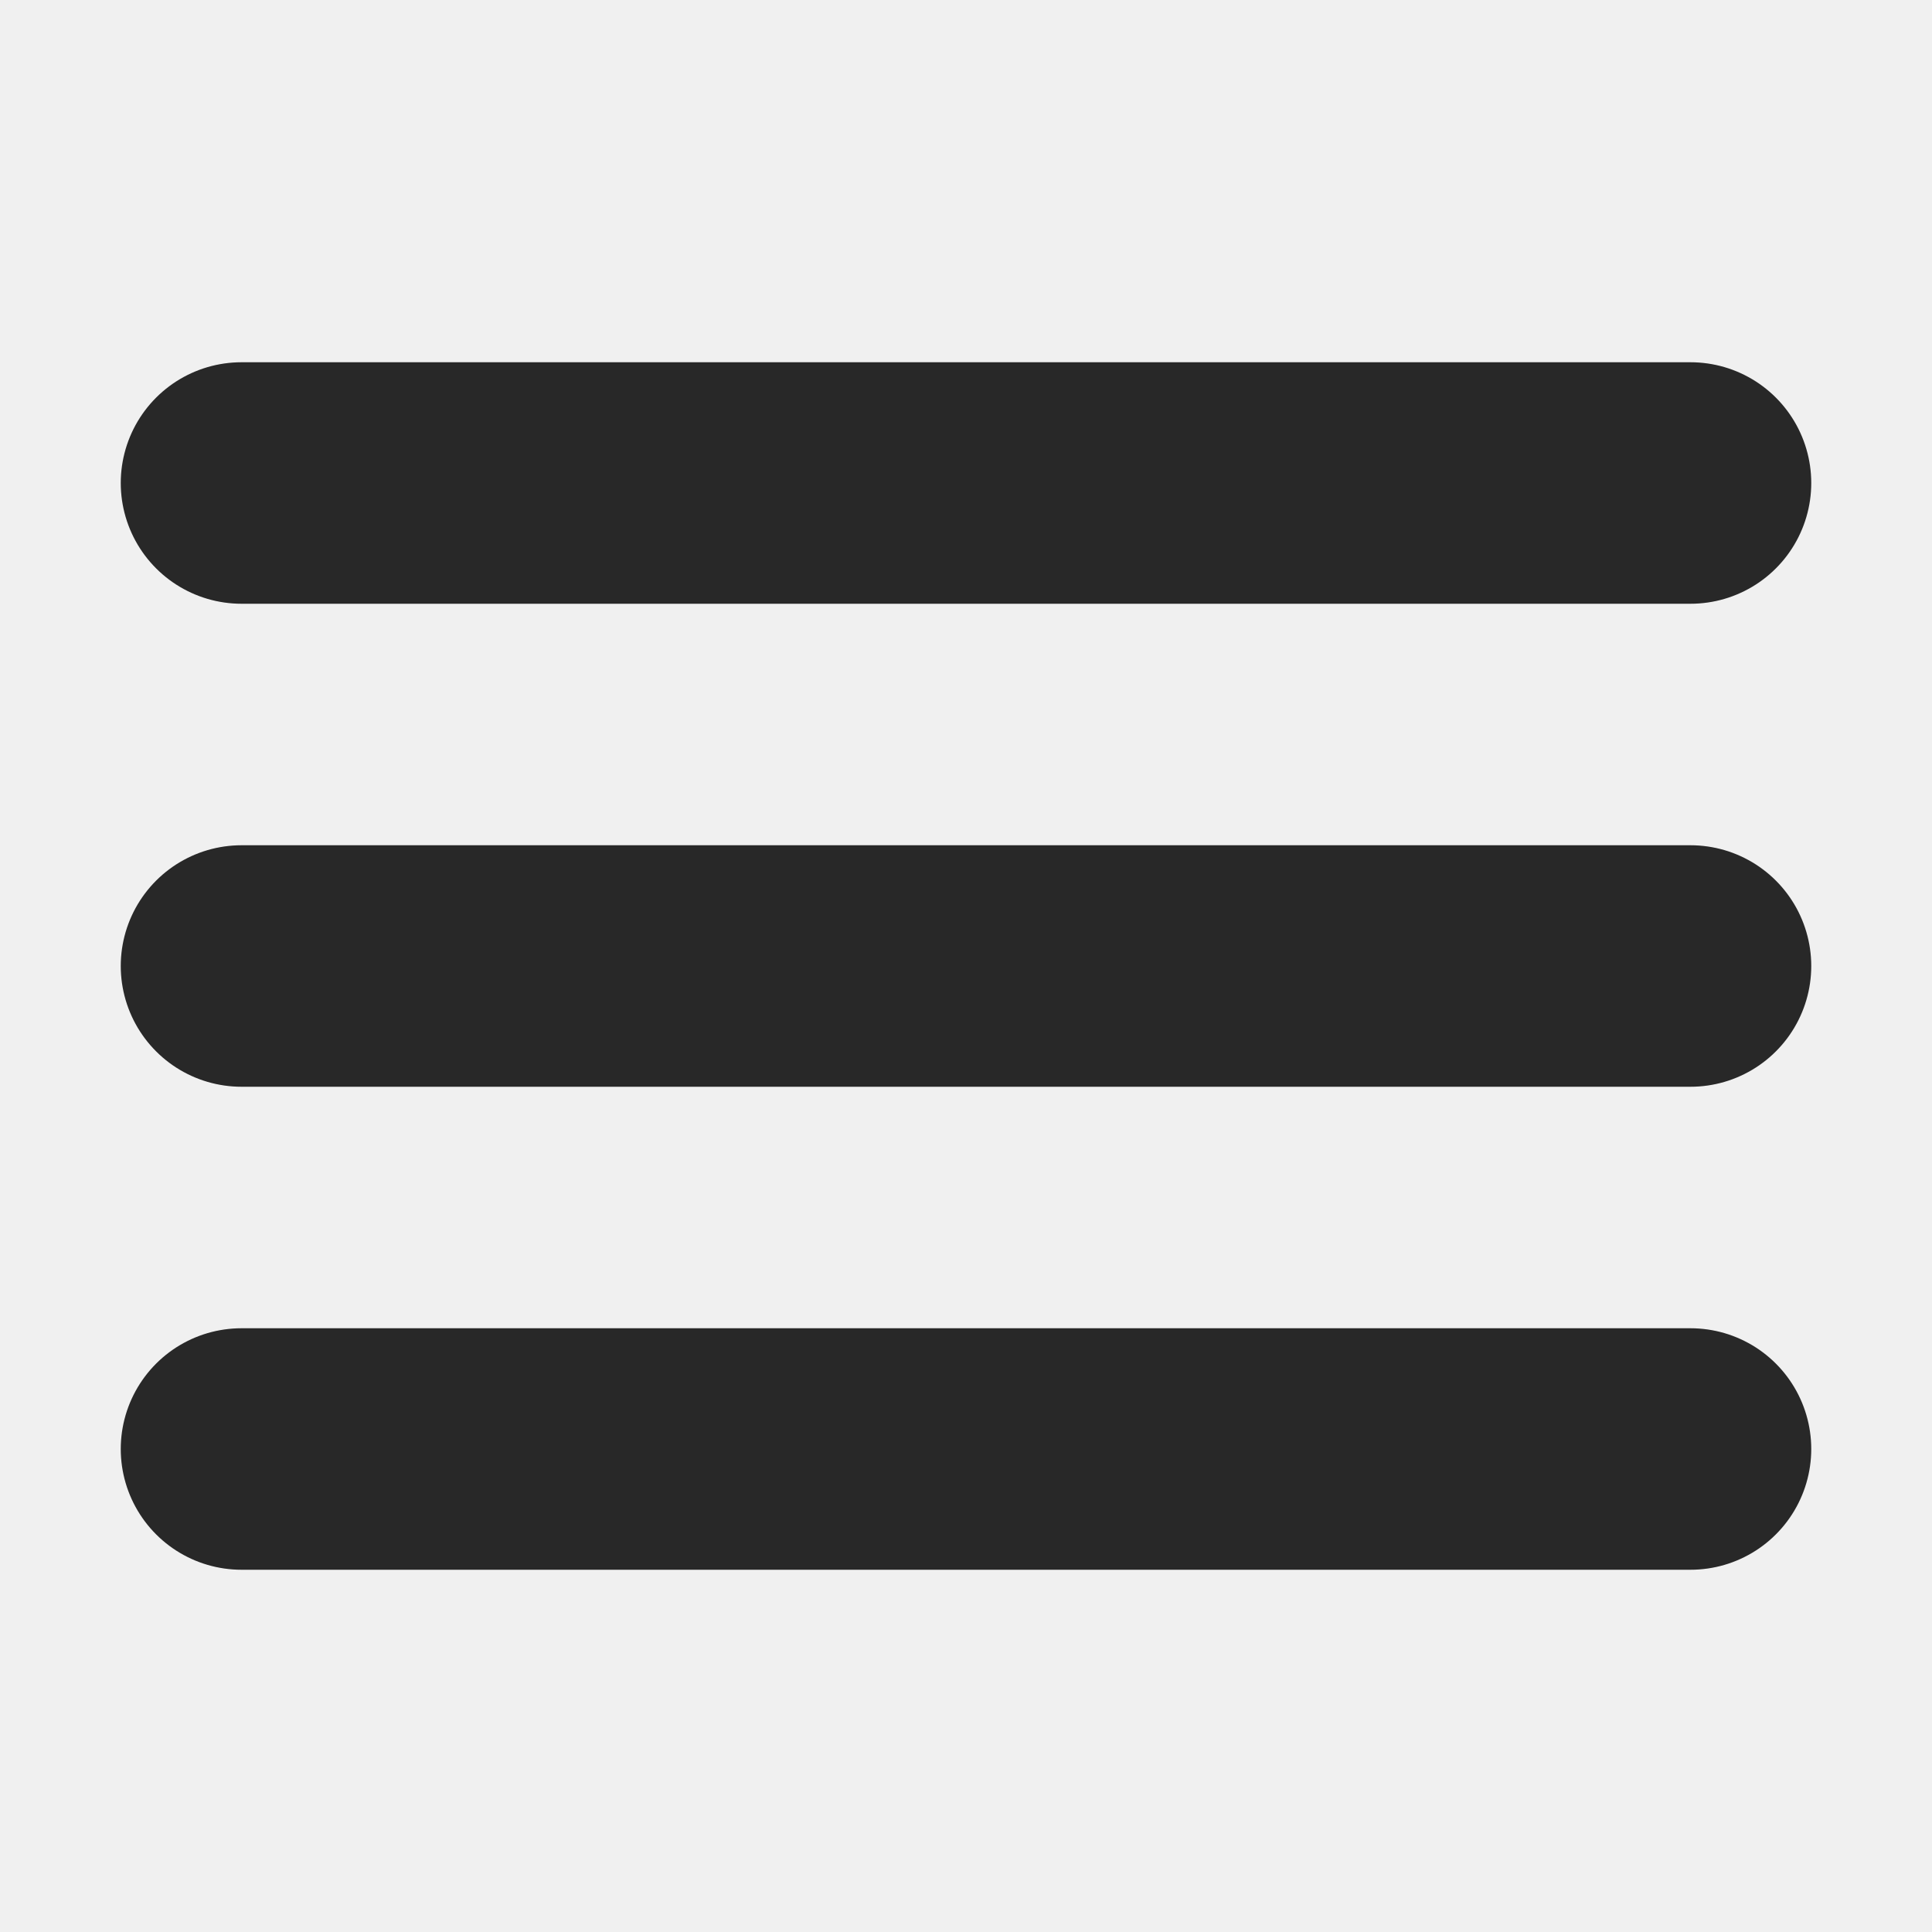
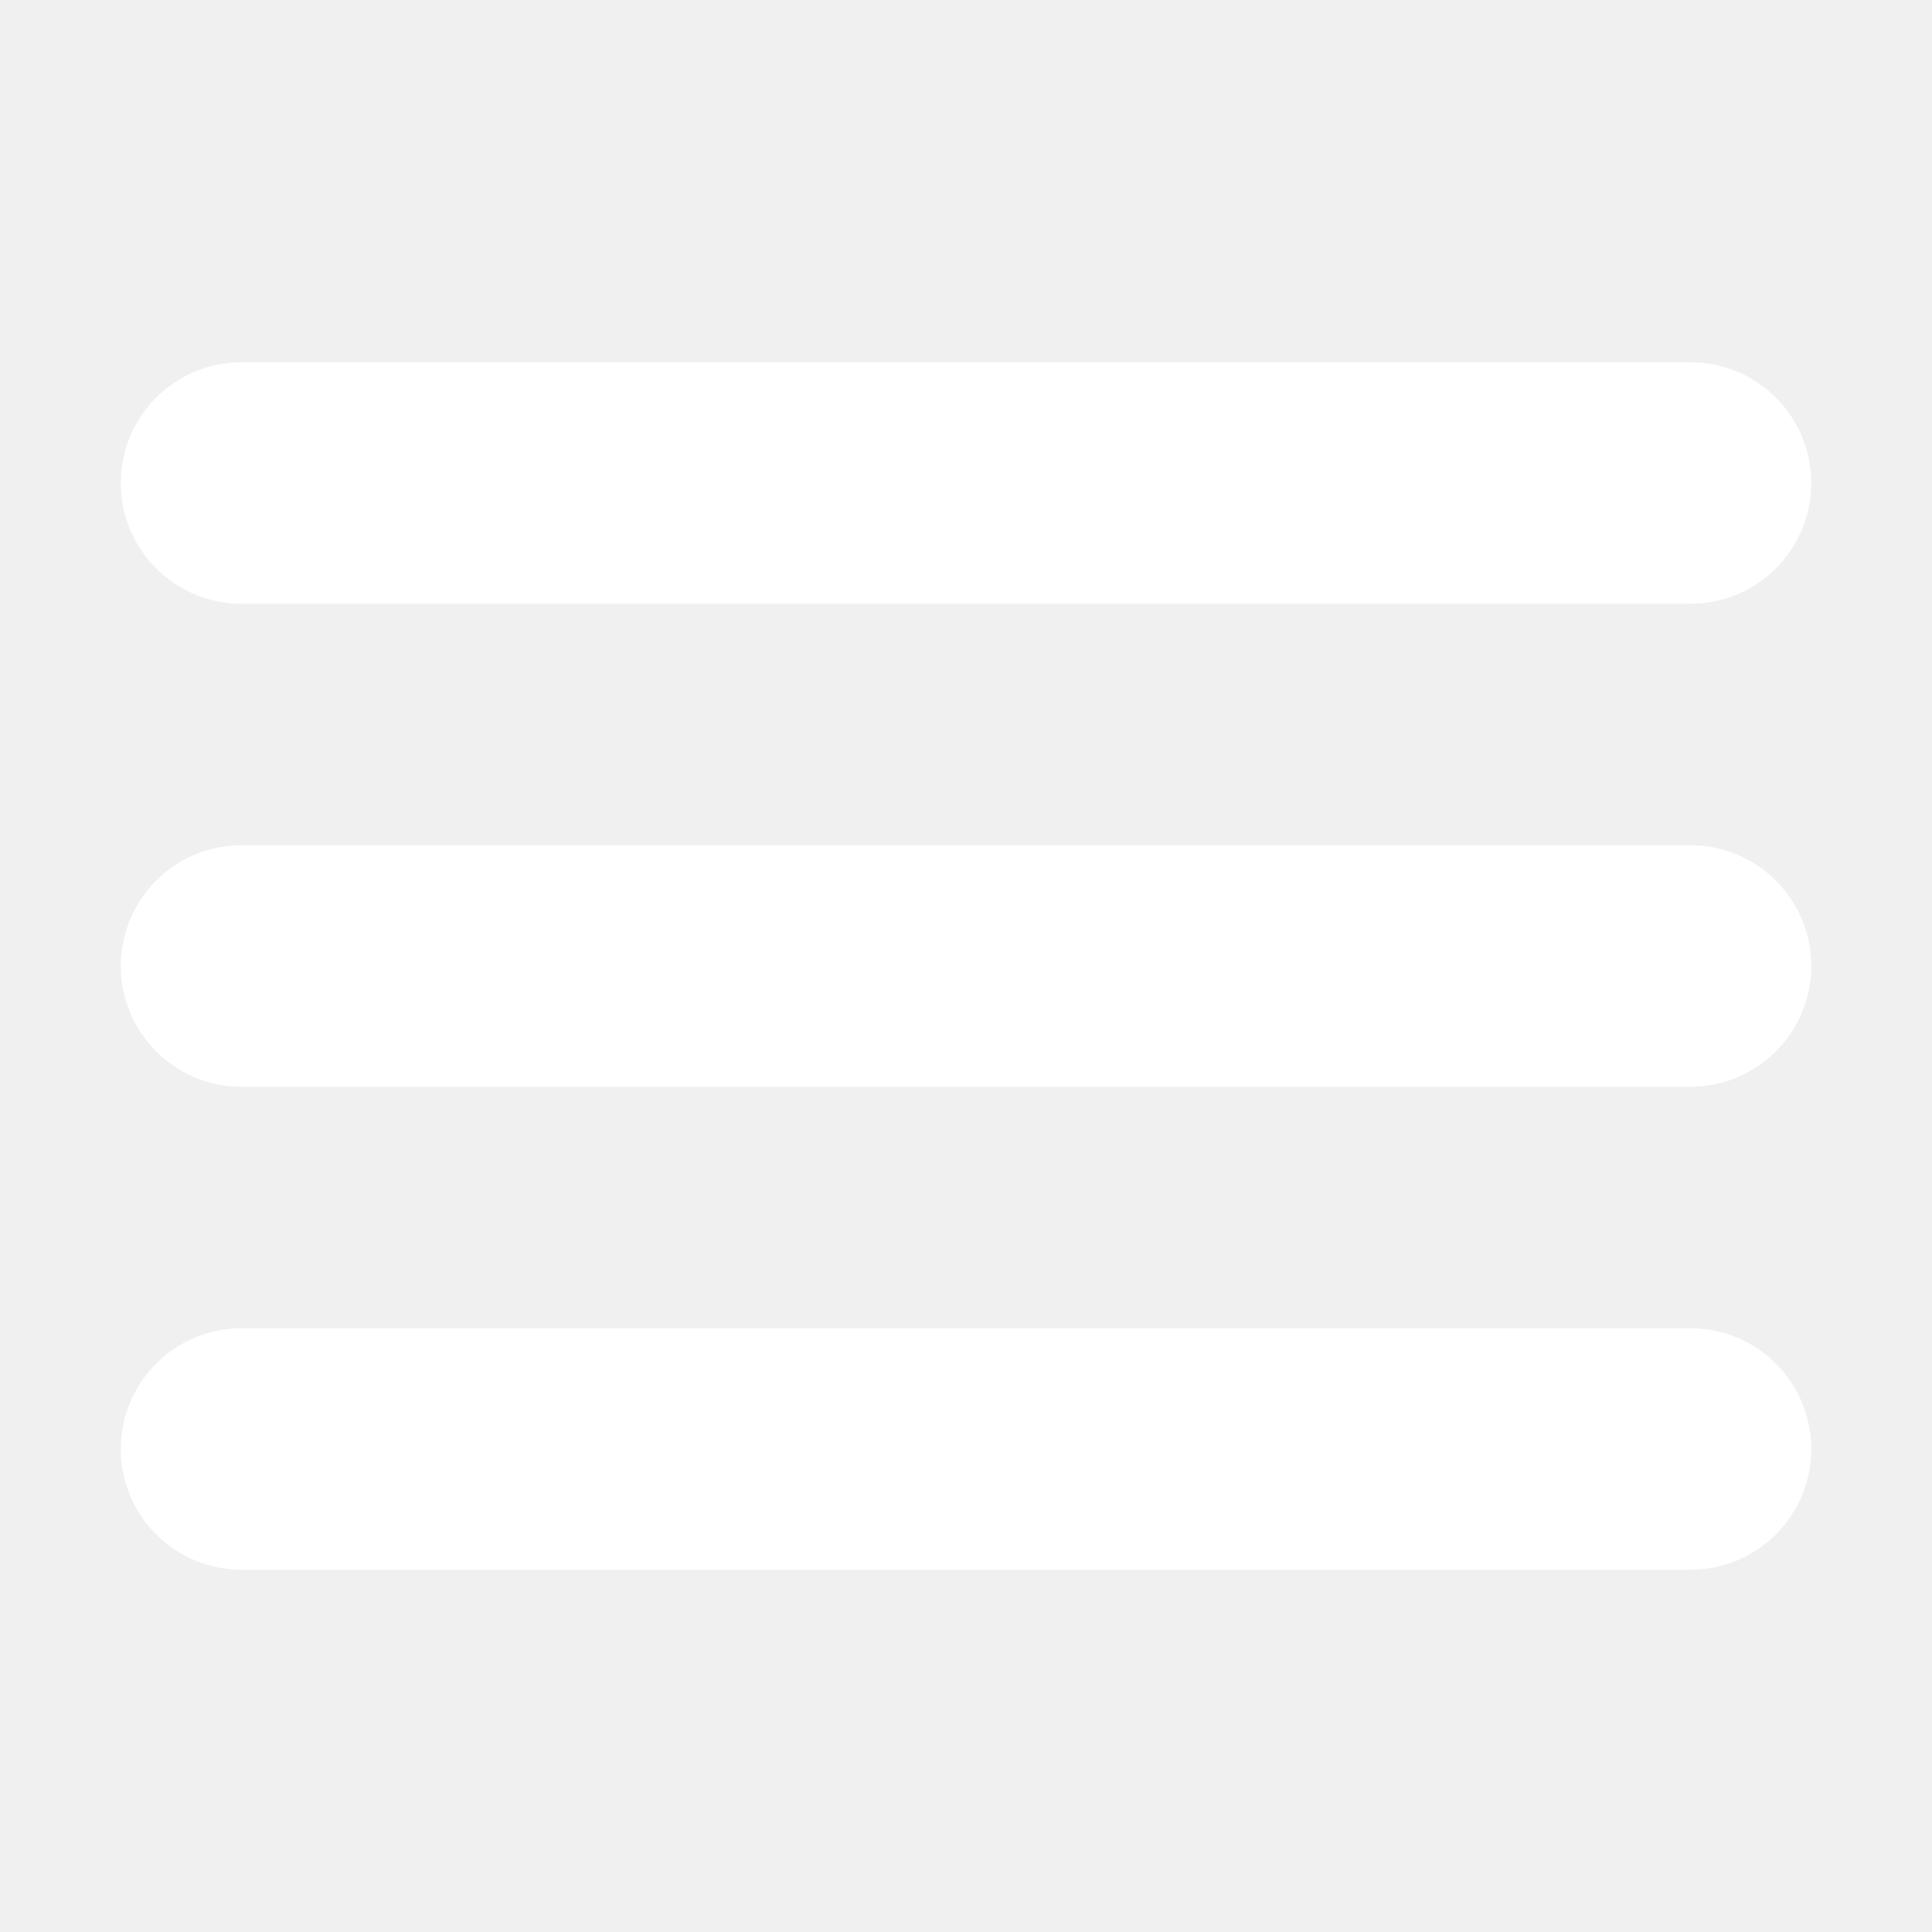
<svg xmlns="http://www.w3.org/2000/svg" width="16" height="16" viewBox="0 0 16 16" fill="none">
  <g id="menu-01">
-     <path id="Icon" d="M2 8H14M2 4H14M2 12H14" stroke="#282828" stroke-width="2" stroke-linecap="round" stroke-linejoin="round" />
+     <path id="Icon" d="M2 8H14M2 4H14M2 12H14" stroke="#ffffff" stroke-width="2" stroke-linecap="round" stroke-linejoin="round" />
  </g>
</svg>
